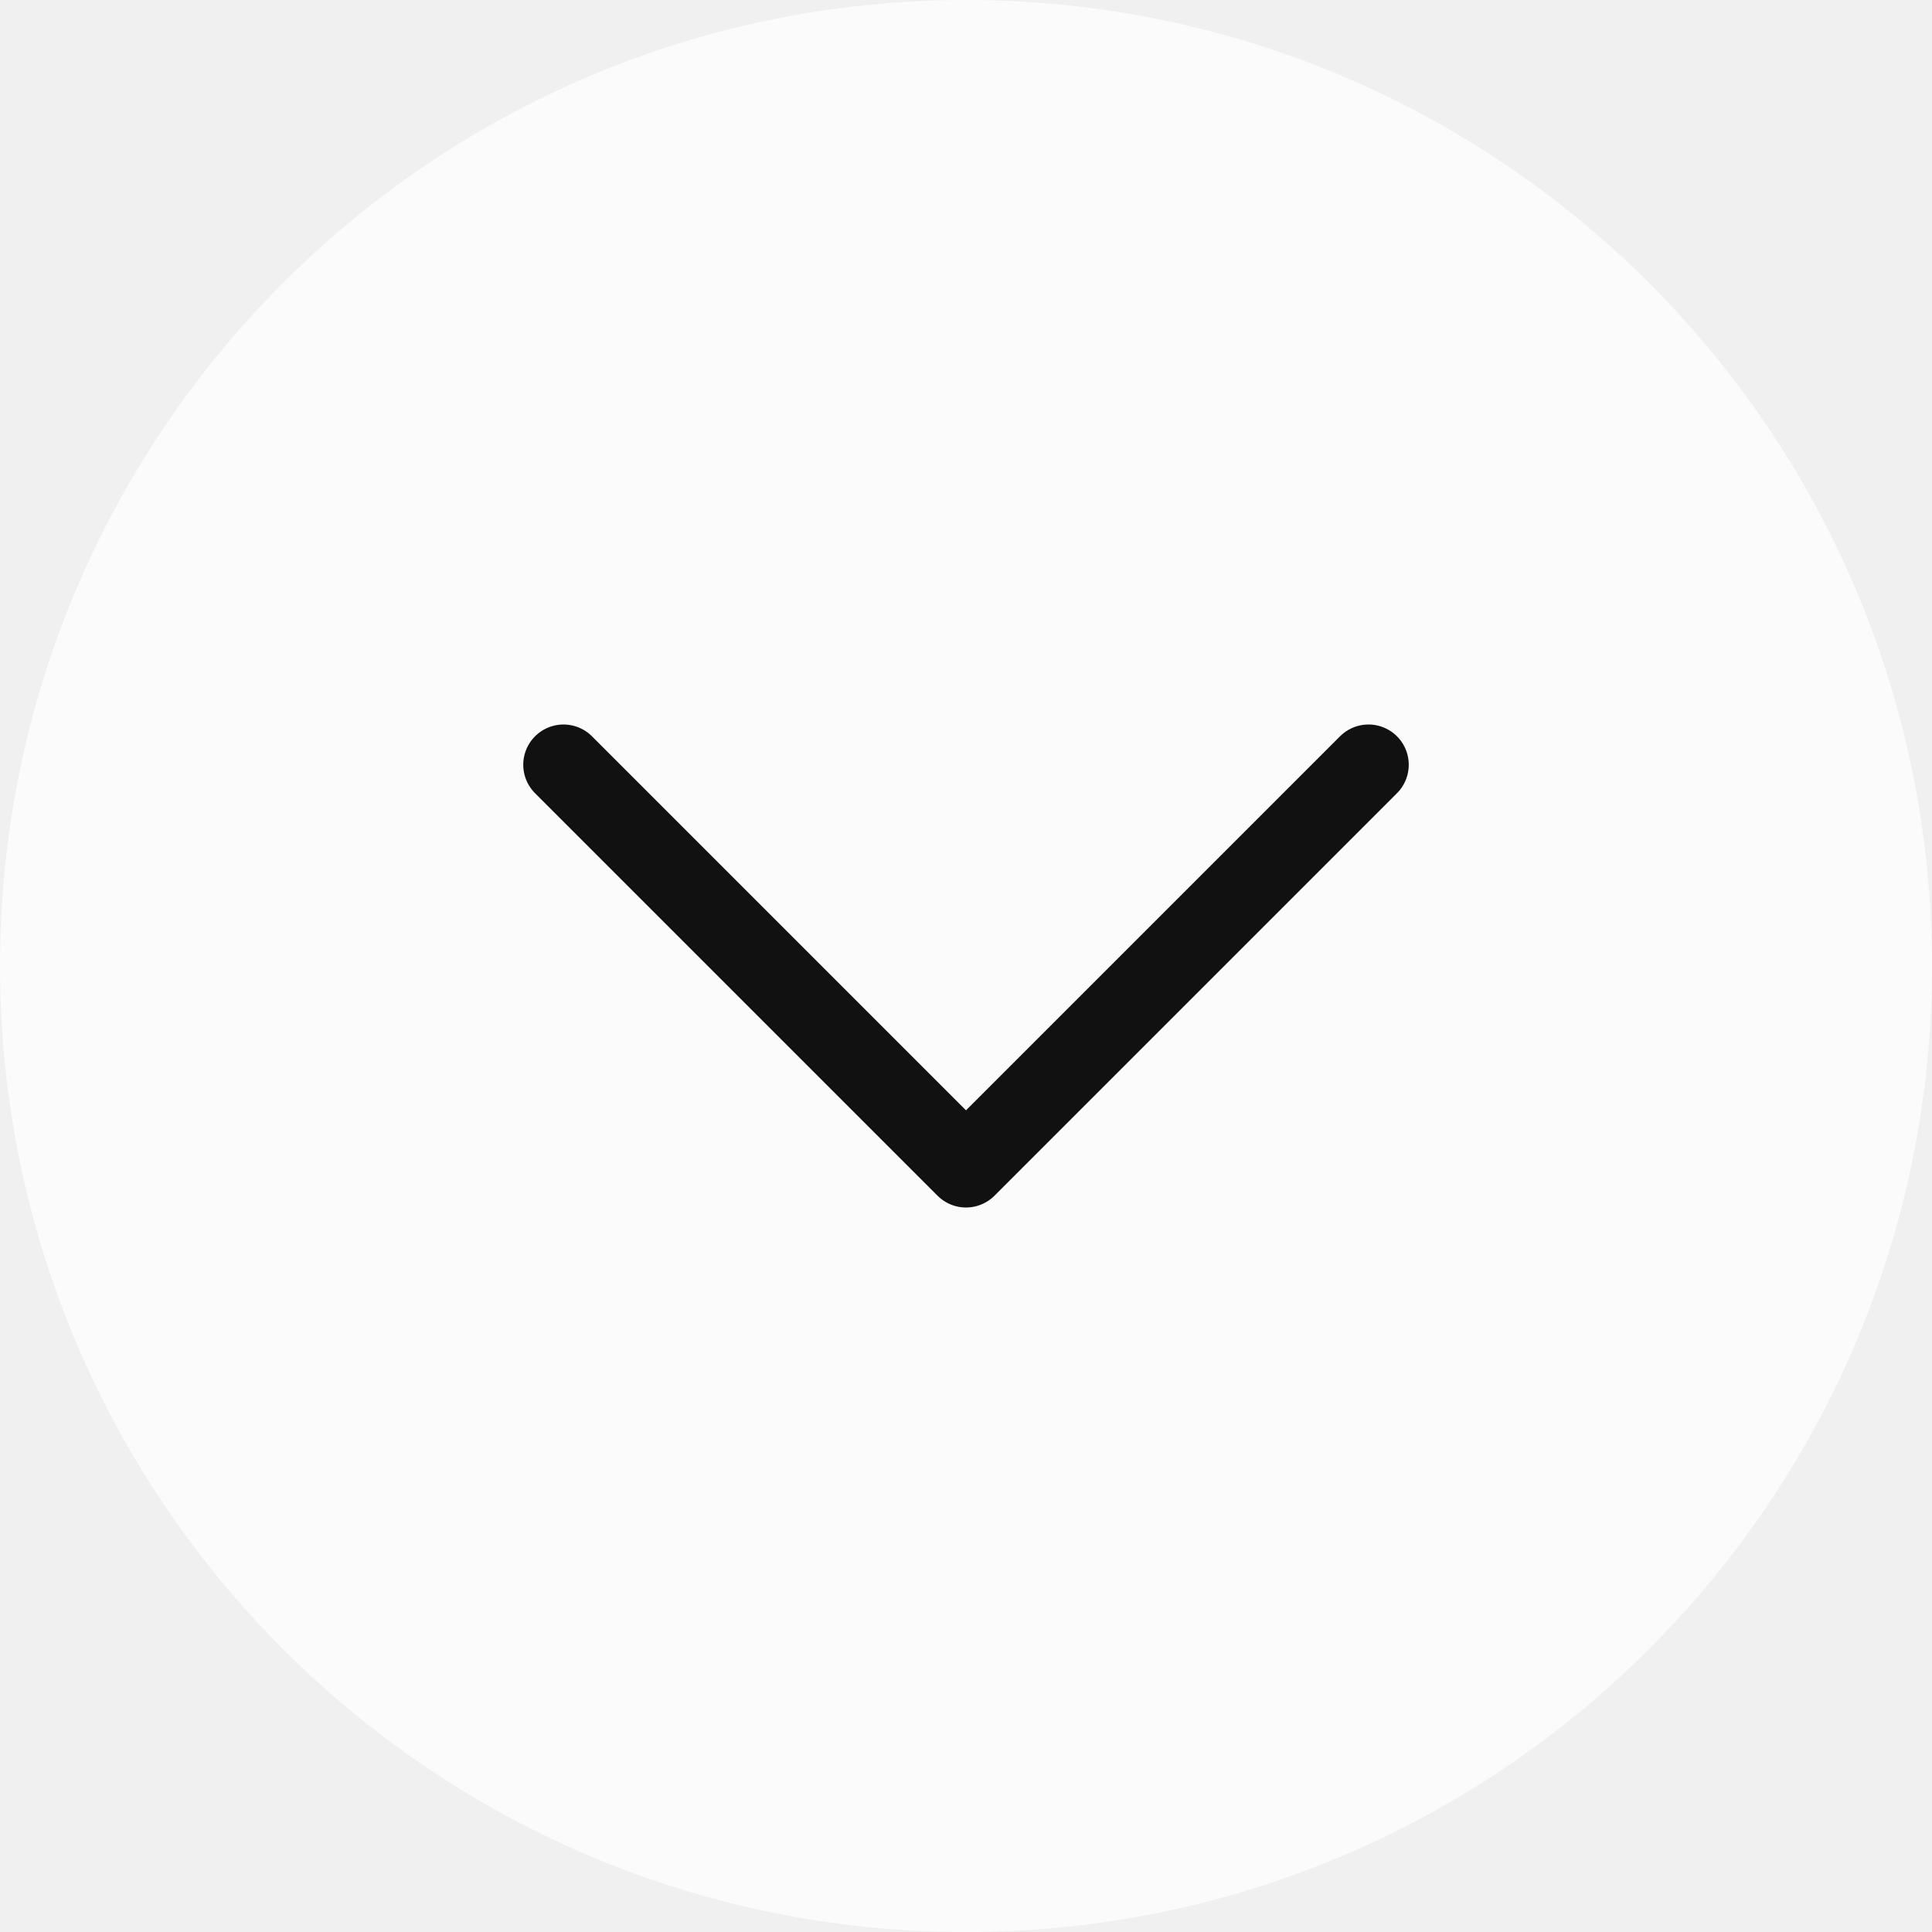
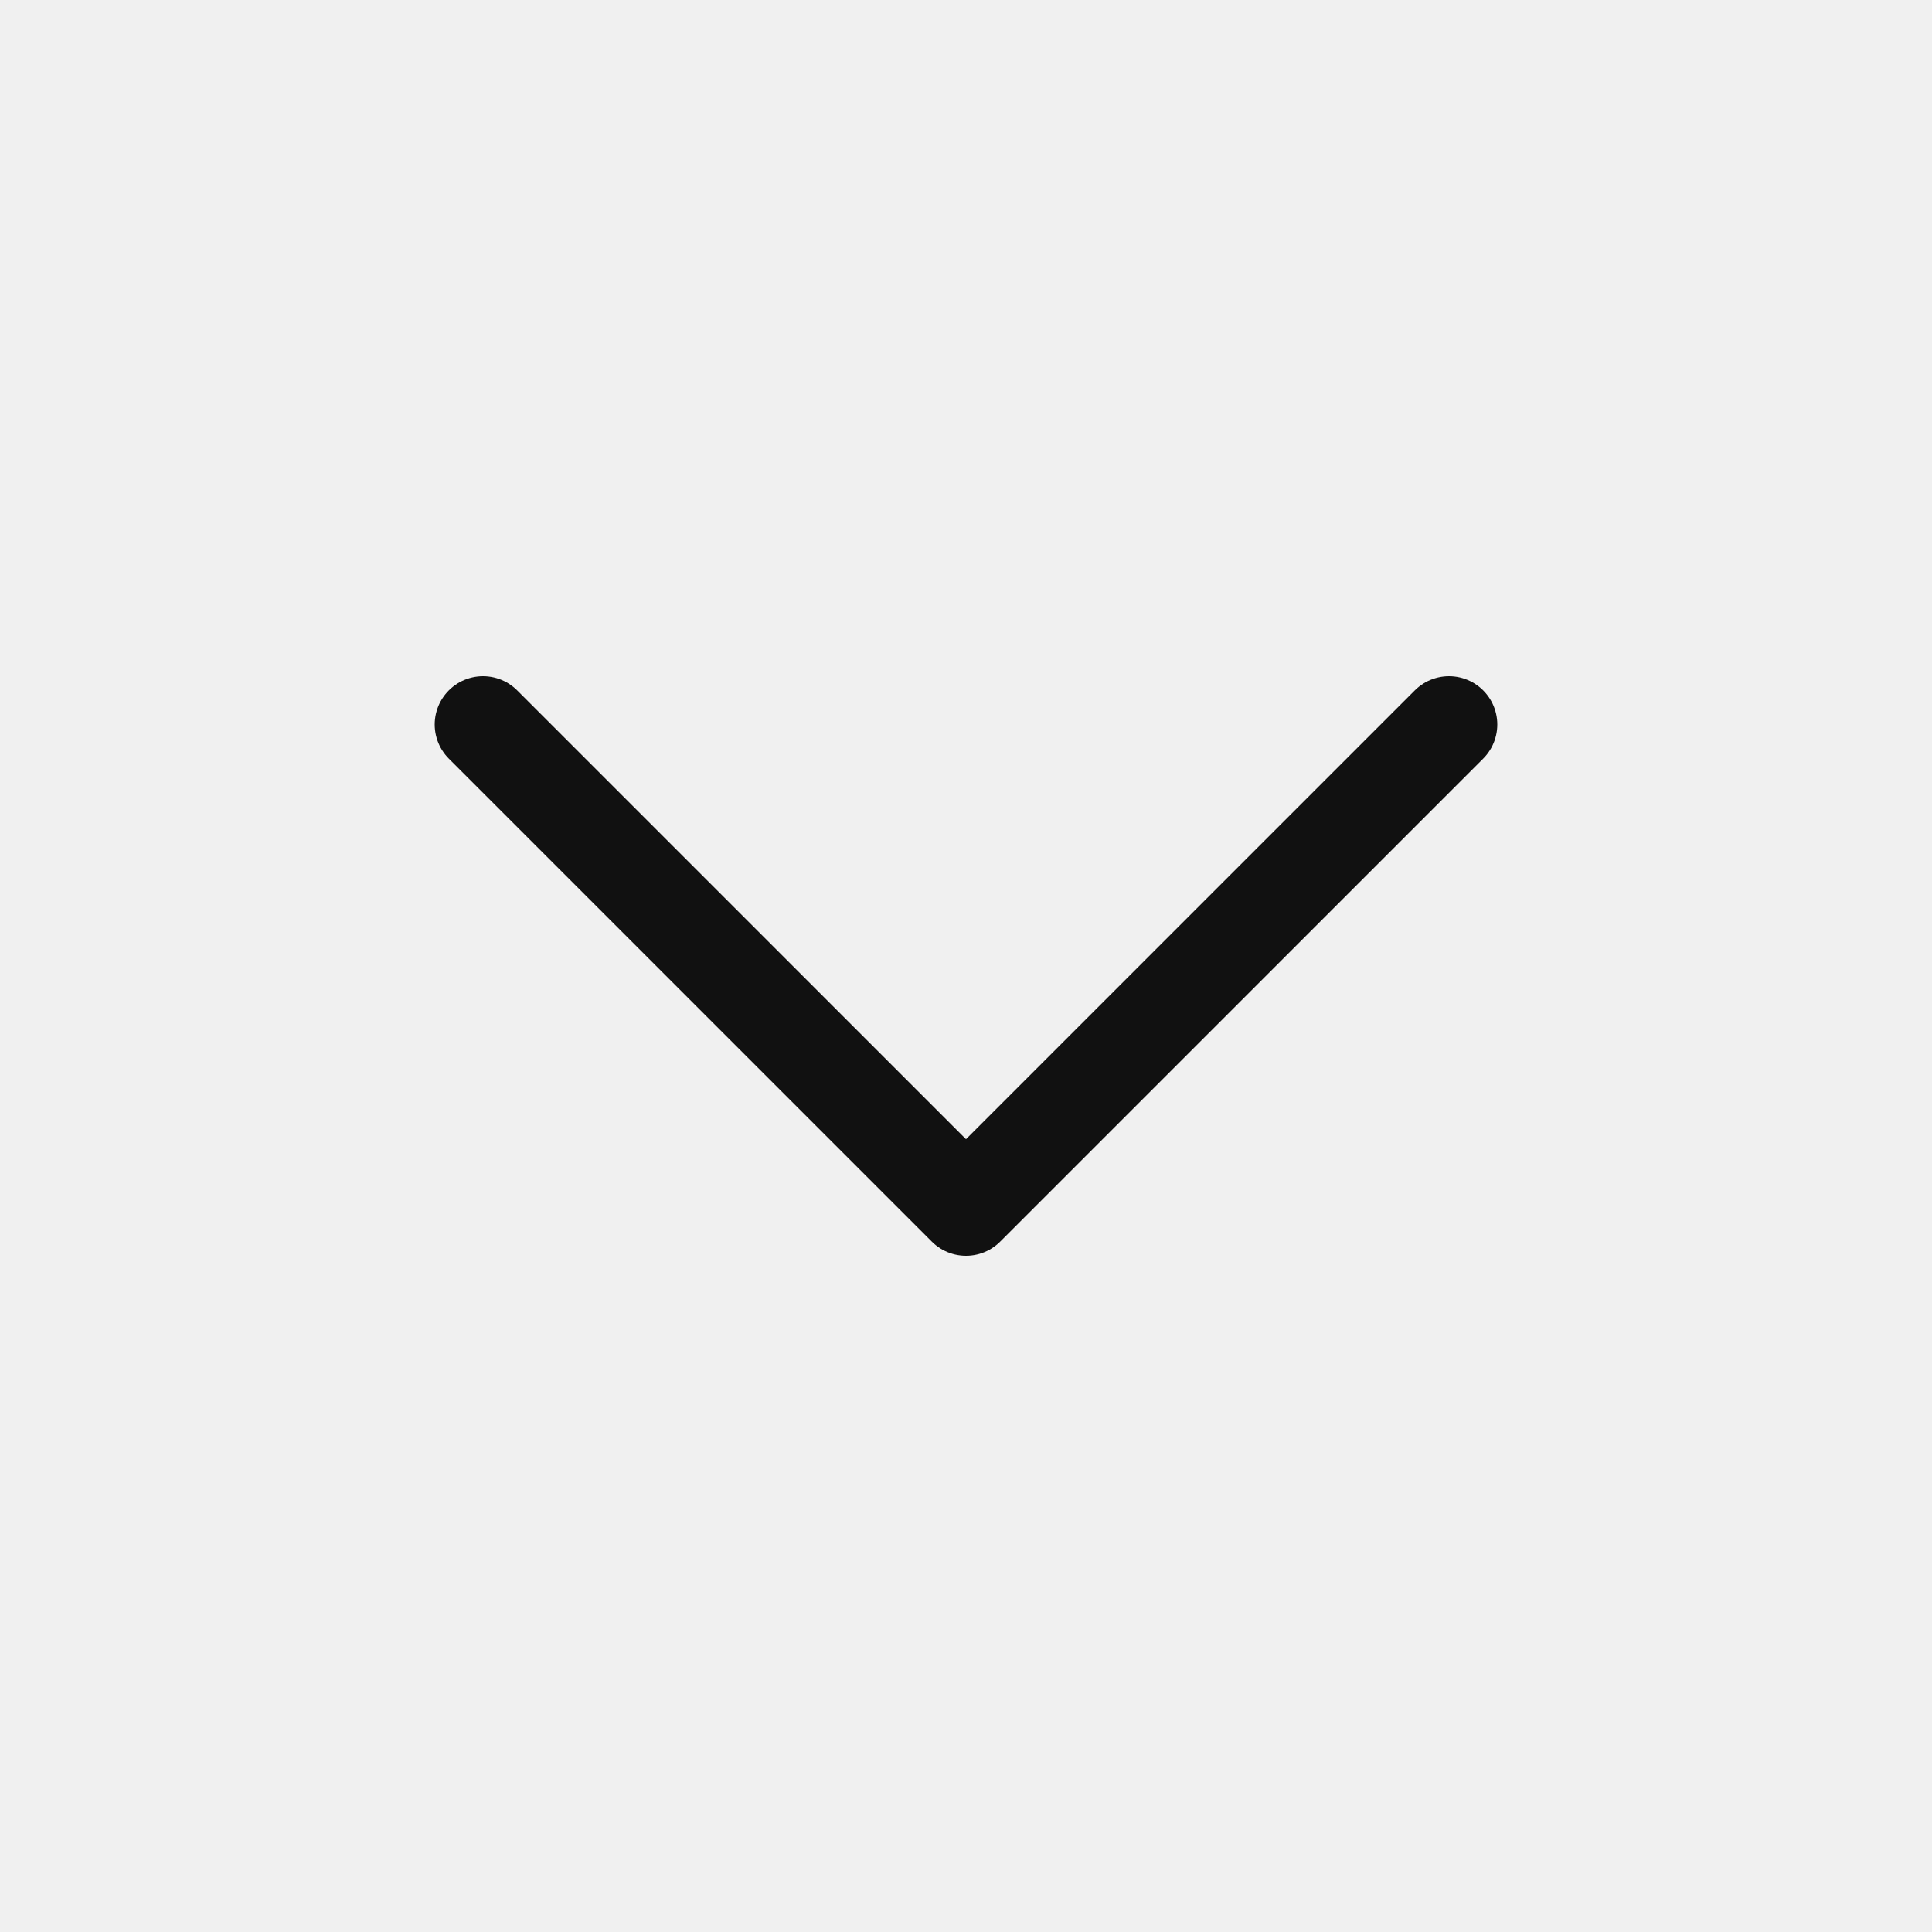
- <svg xmlns="http://www.w3.org/2000/svg" width="48" height="48" viewBox="0 0 48 48" fill="none">
-   <rect width="48" height="48" rx="24" fill="white" fill-opacity="0.7" />
-   <path d="M14 19L24 29L34 19" stroke="#111111" stroke-width="2" stroke-linecap="round" stroke-linejoin="round" />
+ <svg xmlns="http://www.w3.org/2000/svg" width="40" height="40" viewBox="0 0 40 40" fill="none">
+   <path d="M10 15L20 25L30 15" stroke="#111111" stroke-width="2" stroke-linecap="round" stroke-linejoin="round" />
</svg>
